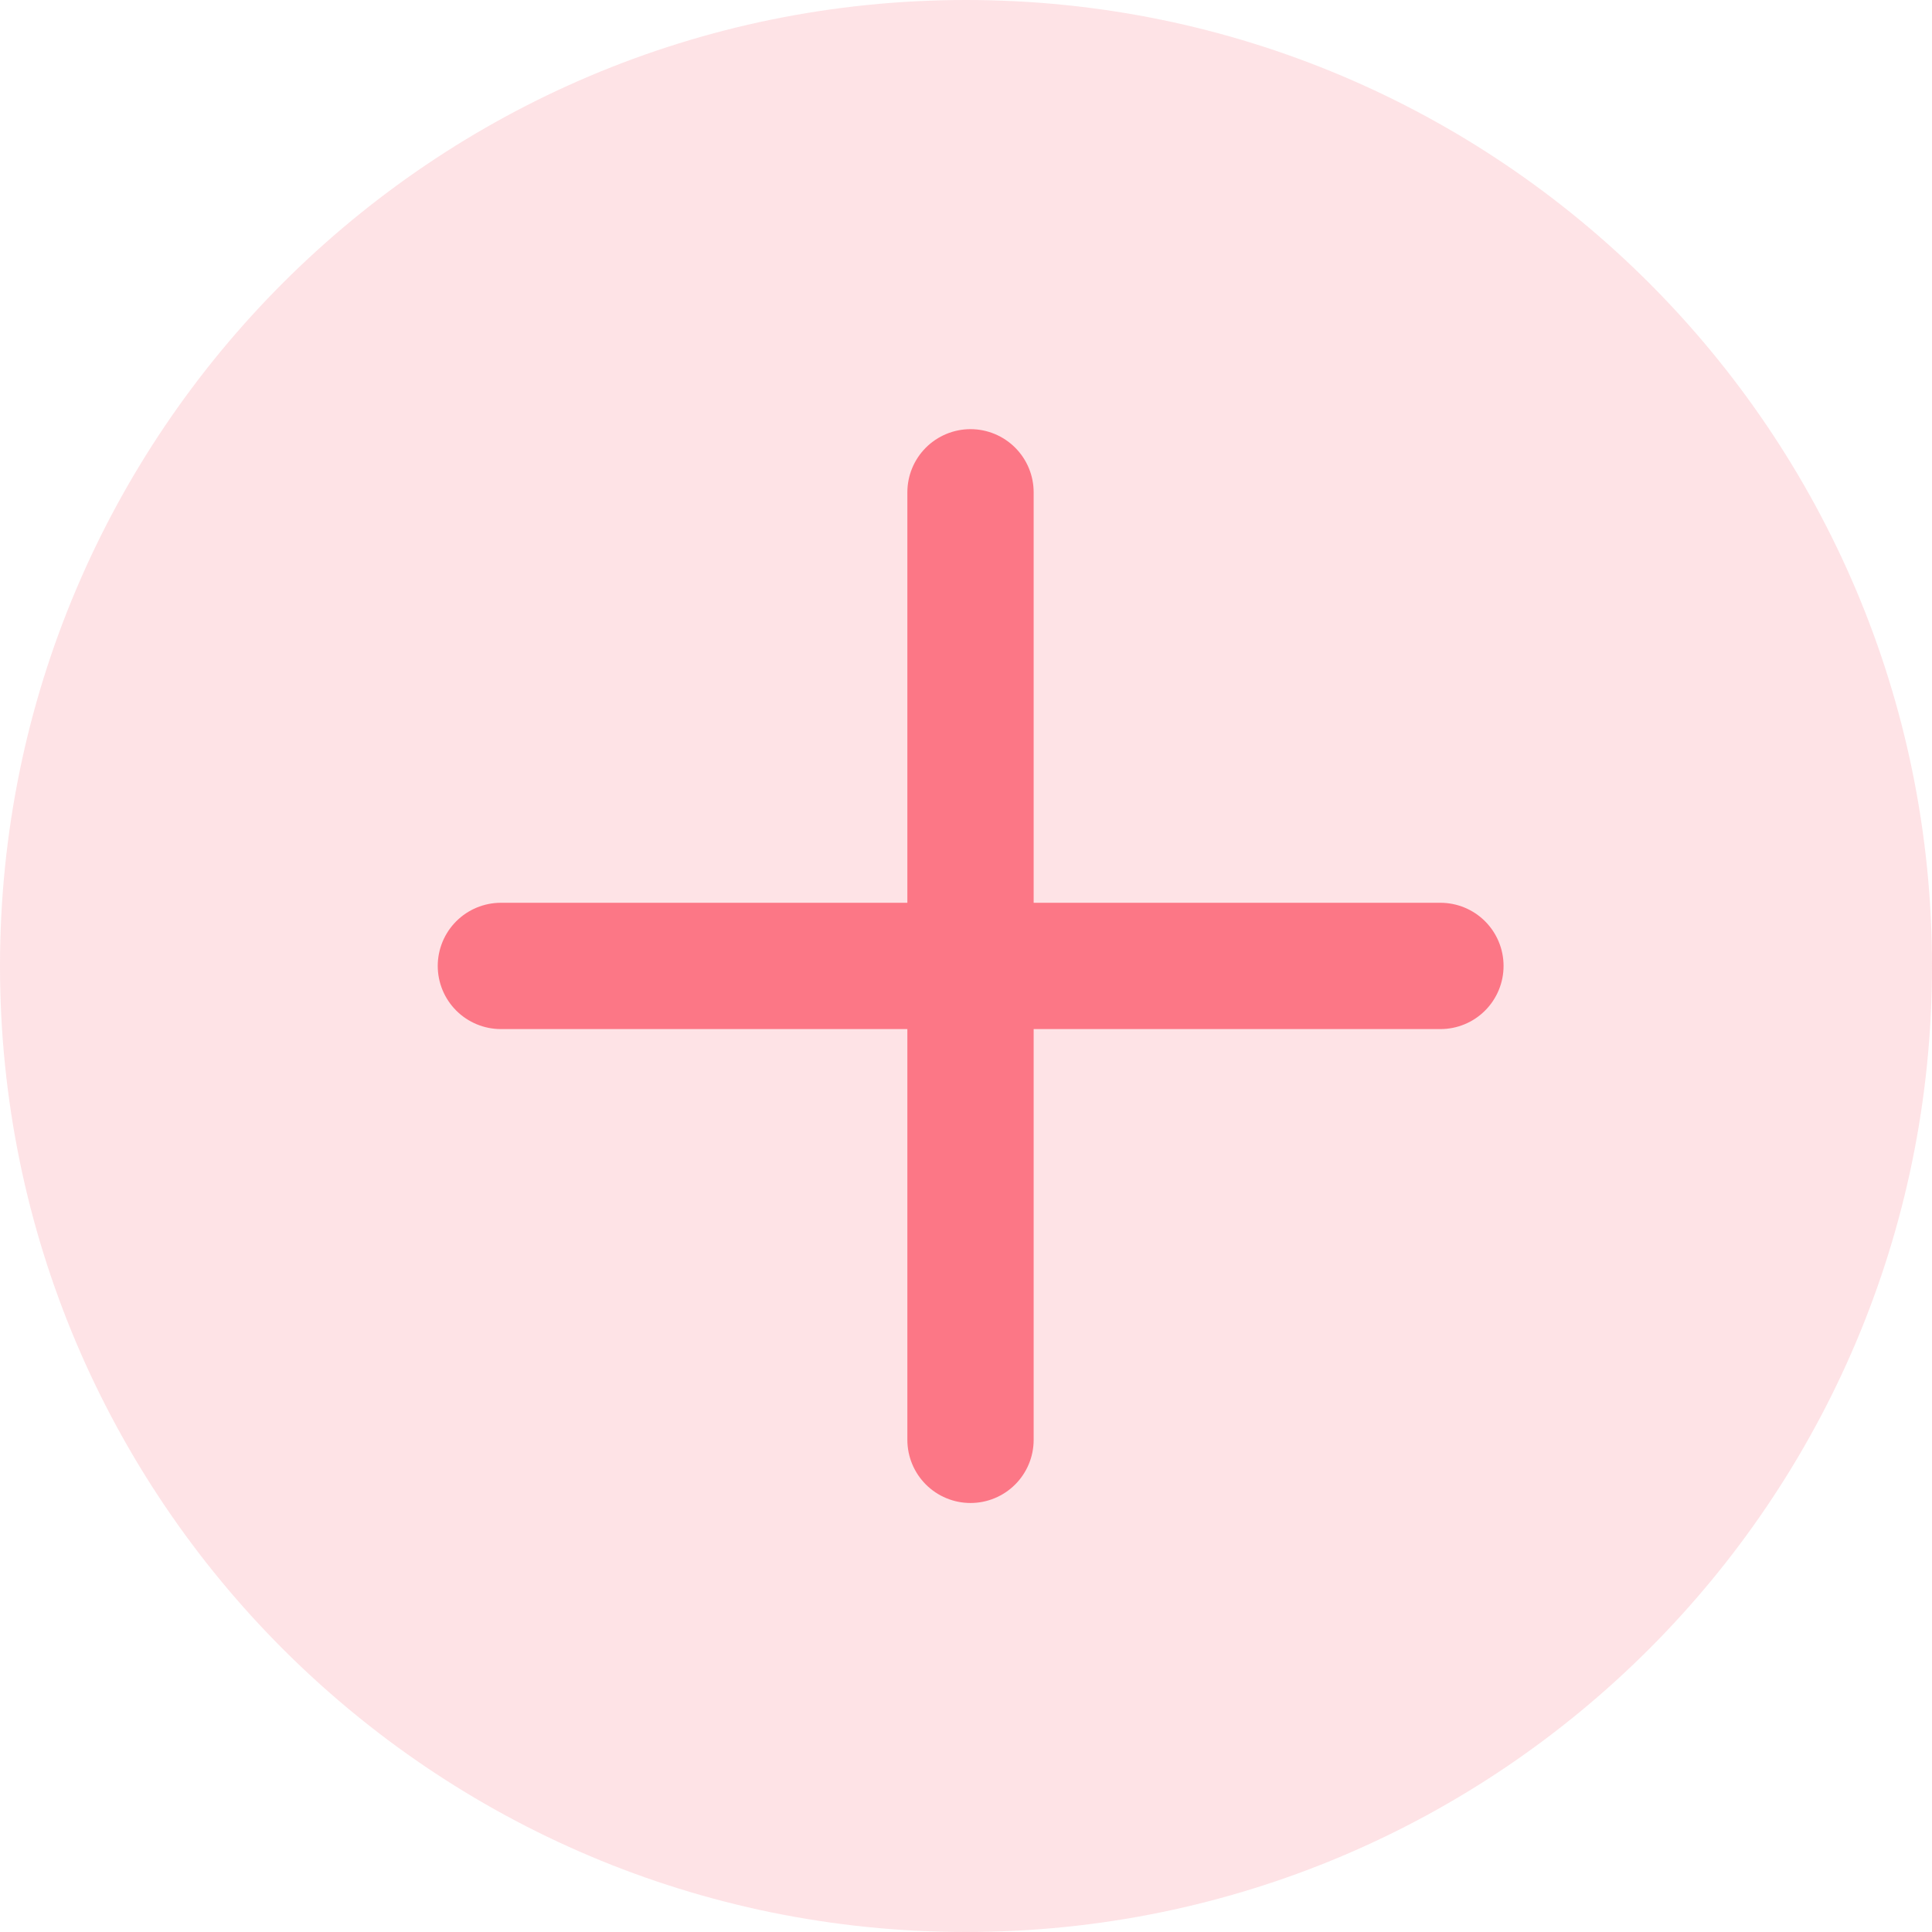
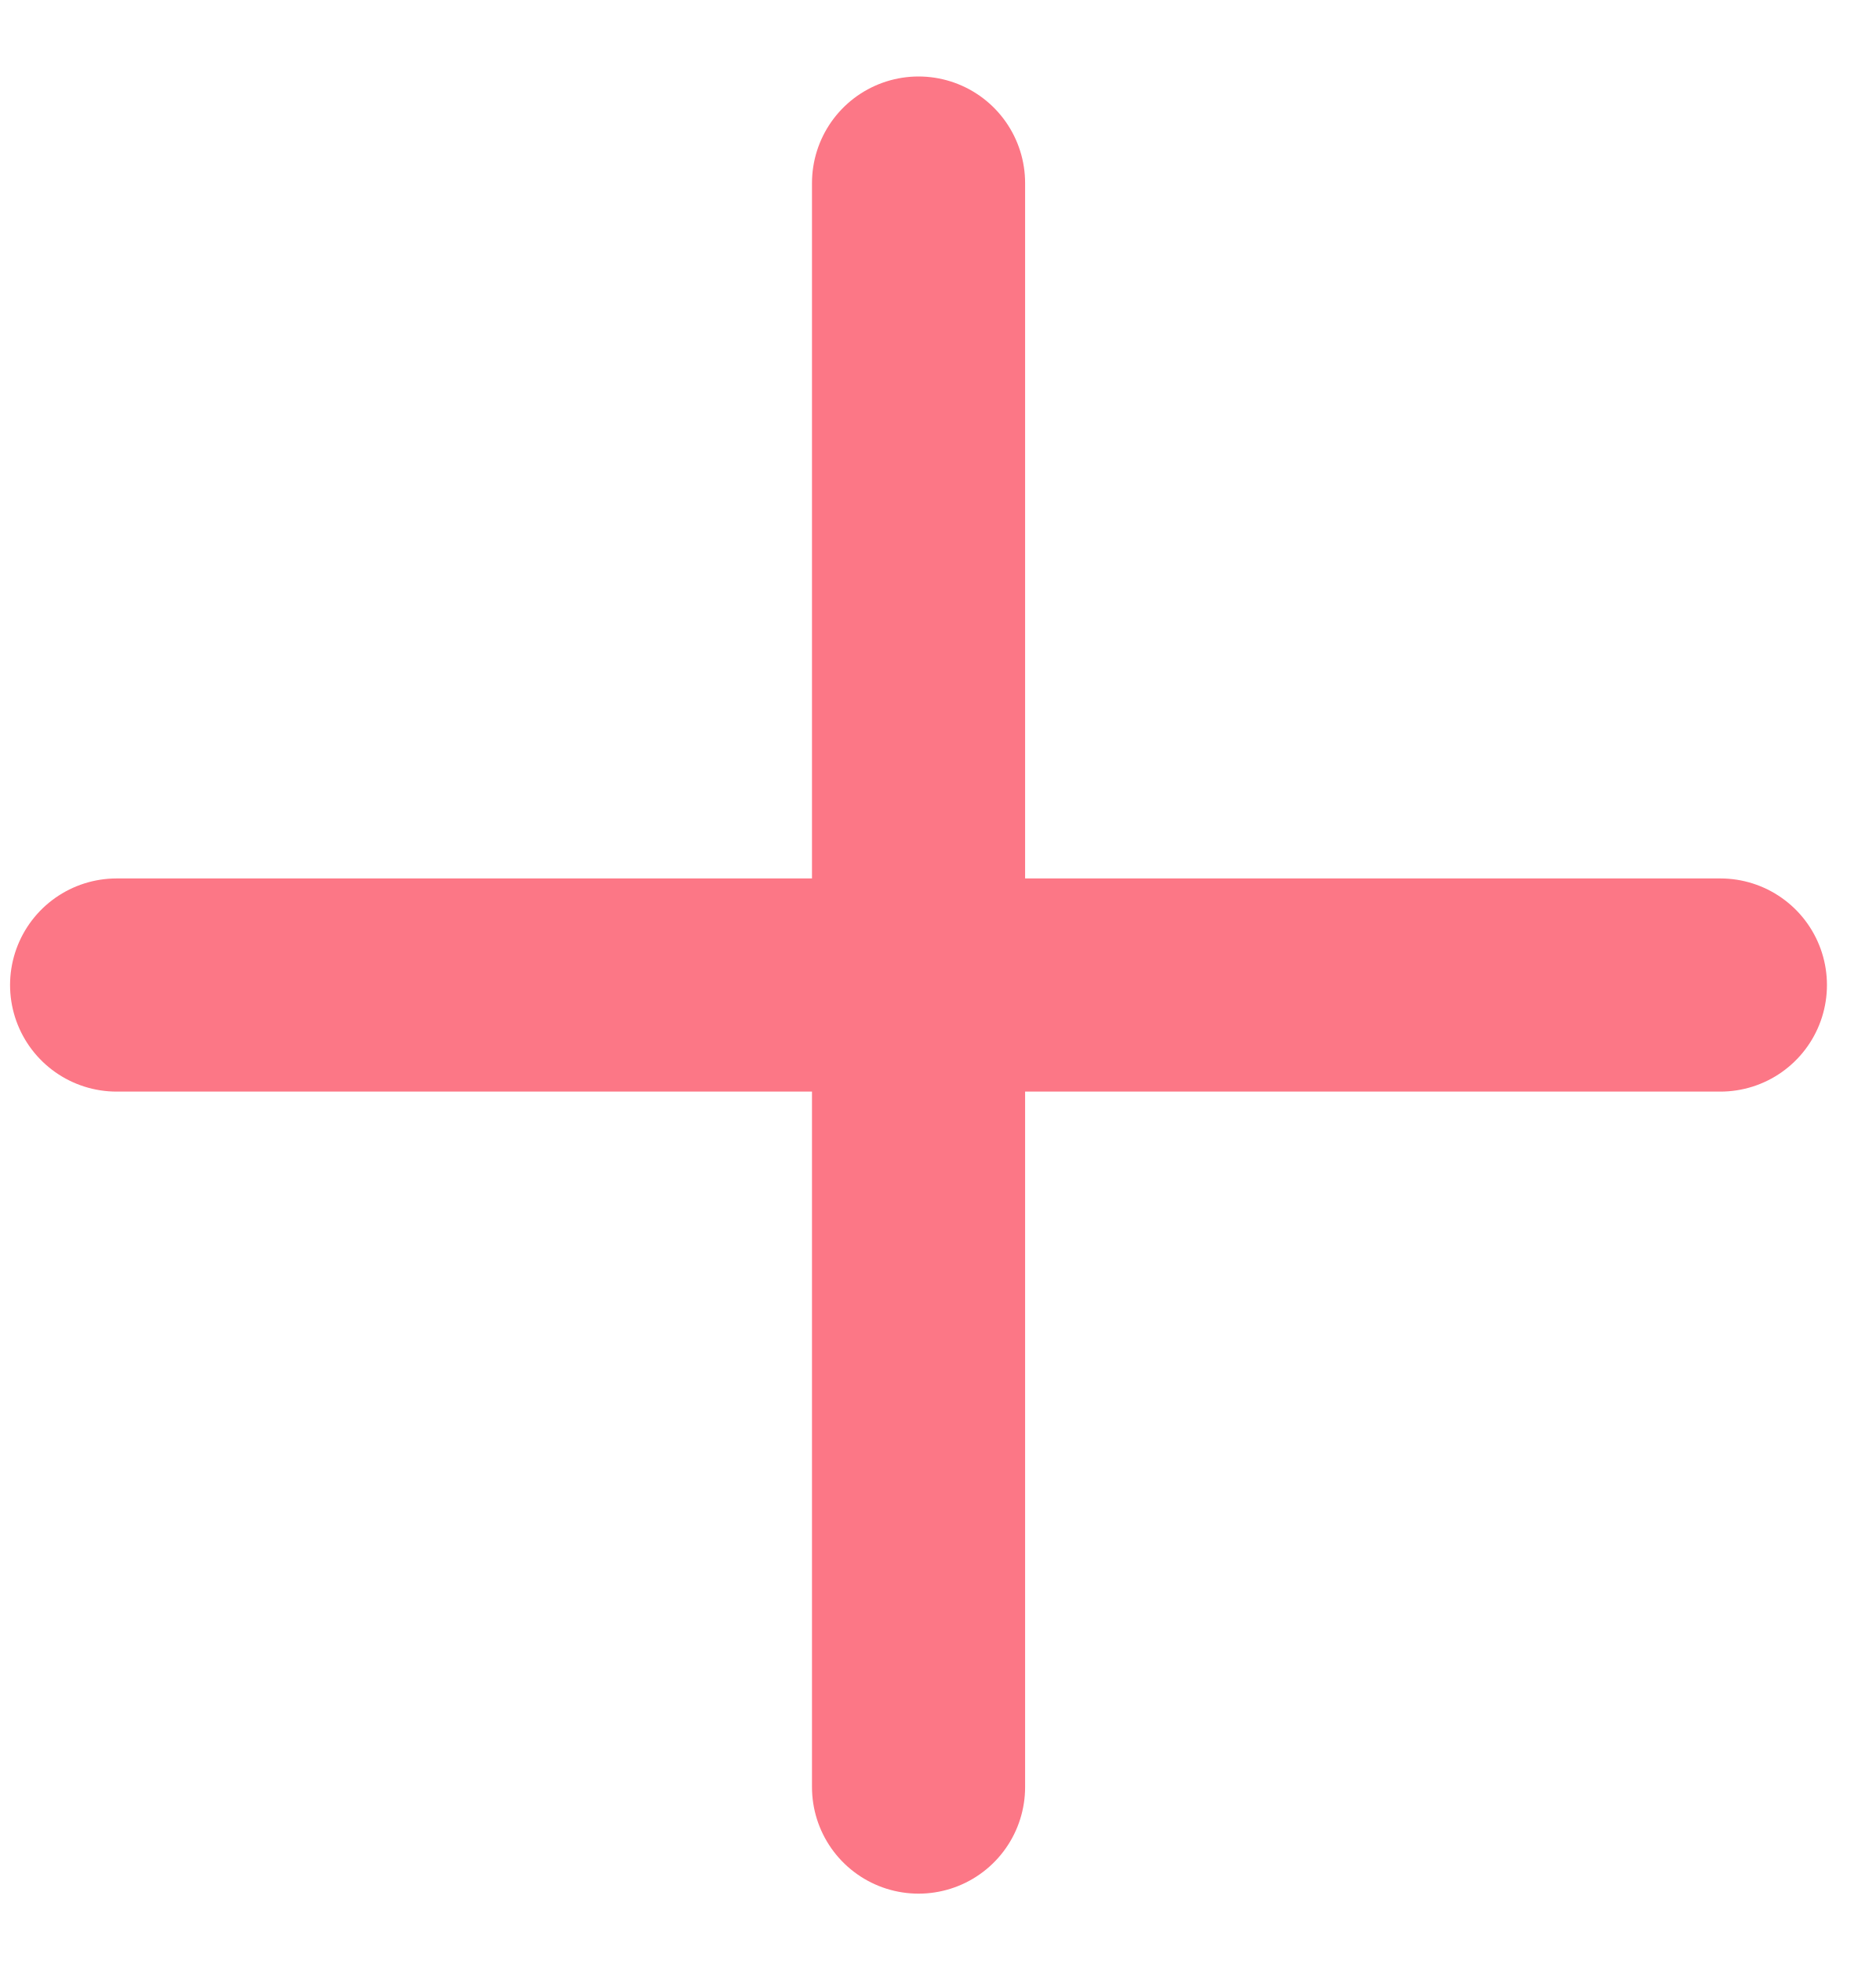
- <svg xmlns="http://www.w3.org/2000/svg" width="27" height="27" viewBox="0 0 27 27">
-   <g fill="none" fill-rule="evenodd">
-     <circle cx="13.5" cy="13.5" r="13.5" fill="#FC7786" fill-opacity=".2" fill-rule="nonzero" />
-     <g stroke="#FC7786" stroke-linecap="round" stroke-linejoin="round" stroke-width="1.765">
-       <path d="M13.563 6.88v13.242M20.13 13.499H7" />
-     </g>
+ <svg xmlns="http://www.w3.org/2000/svg" width="22" height="23" viewBox="0 0 22 23">
+   <g fill="none" fill-rule="evenodd" stroke="#FC7786" stroke-linecap="round" stroke-linejoin="round" stroke-width="2.5">
+     <path d="M10.775 2.147V20.96M20.181 11.553H1.368" />
  </g>
</svg>
